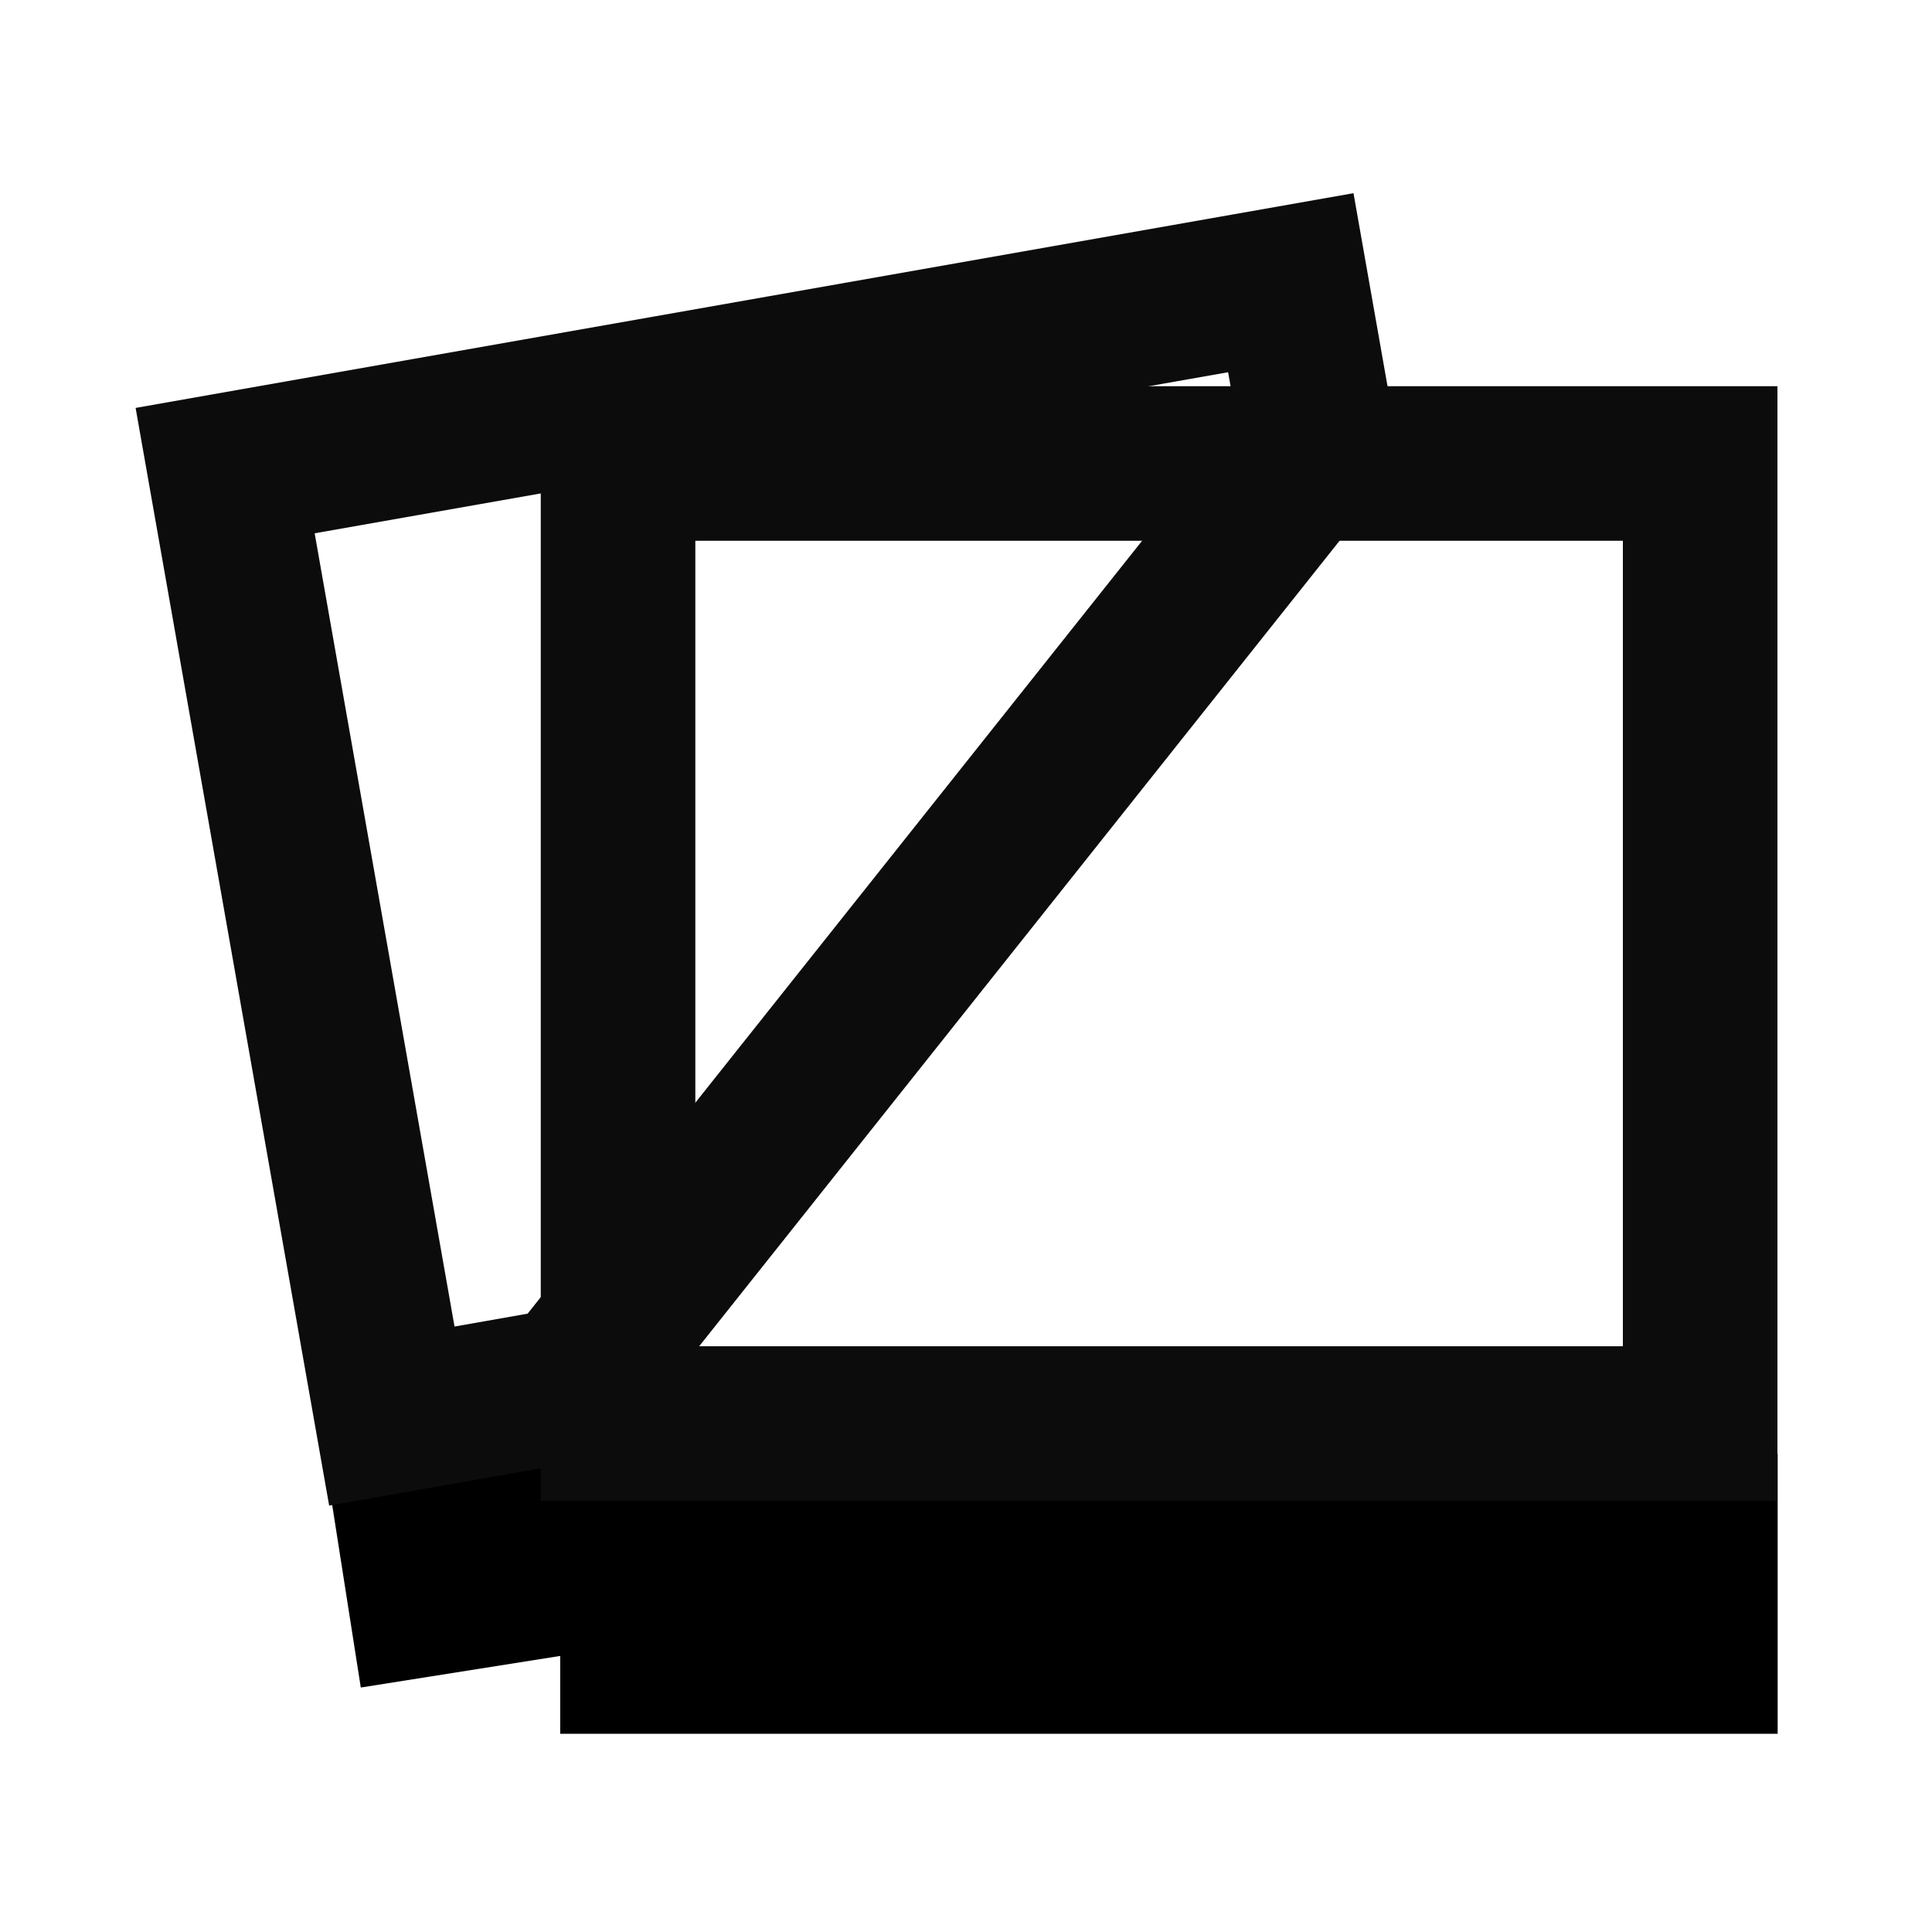
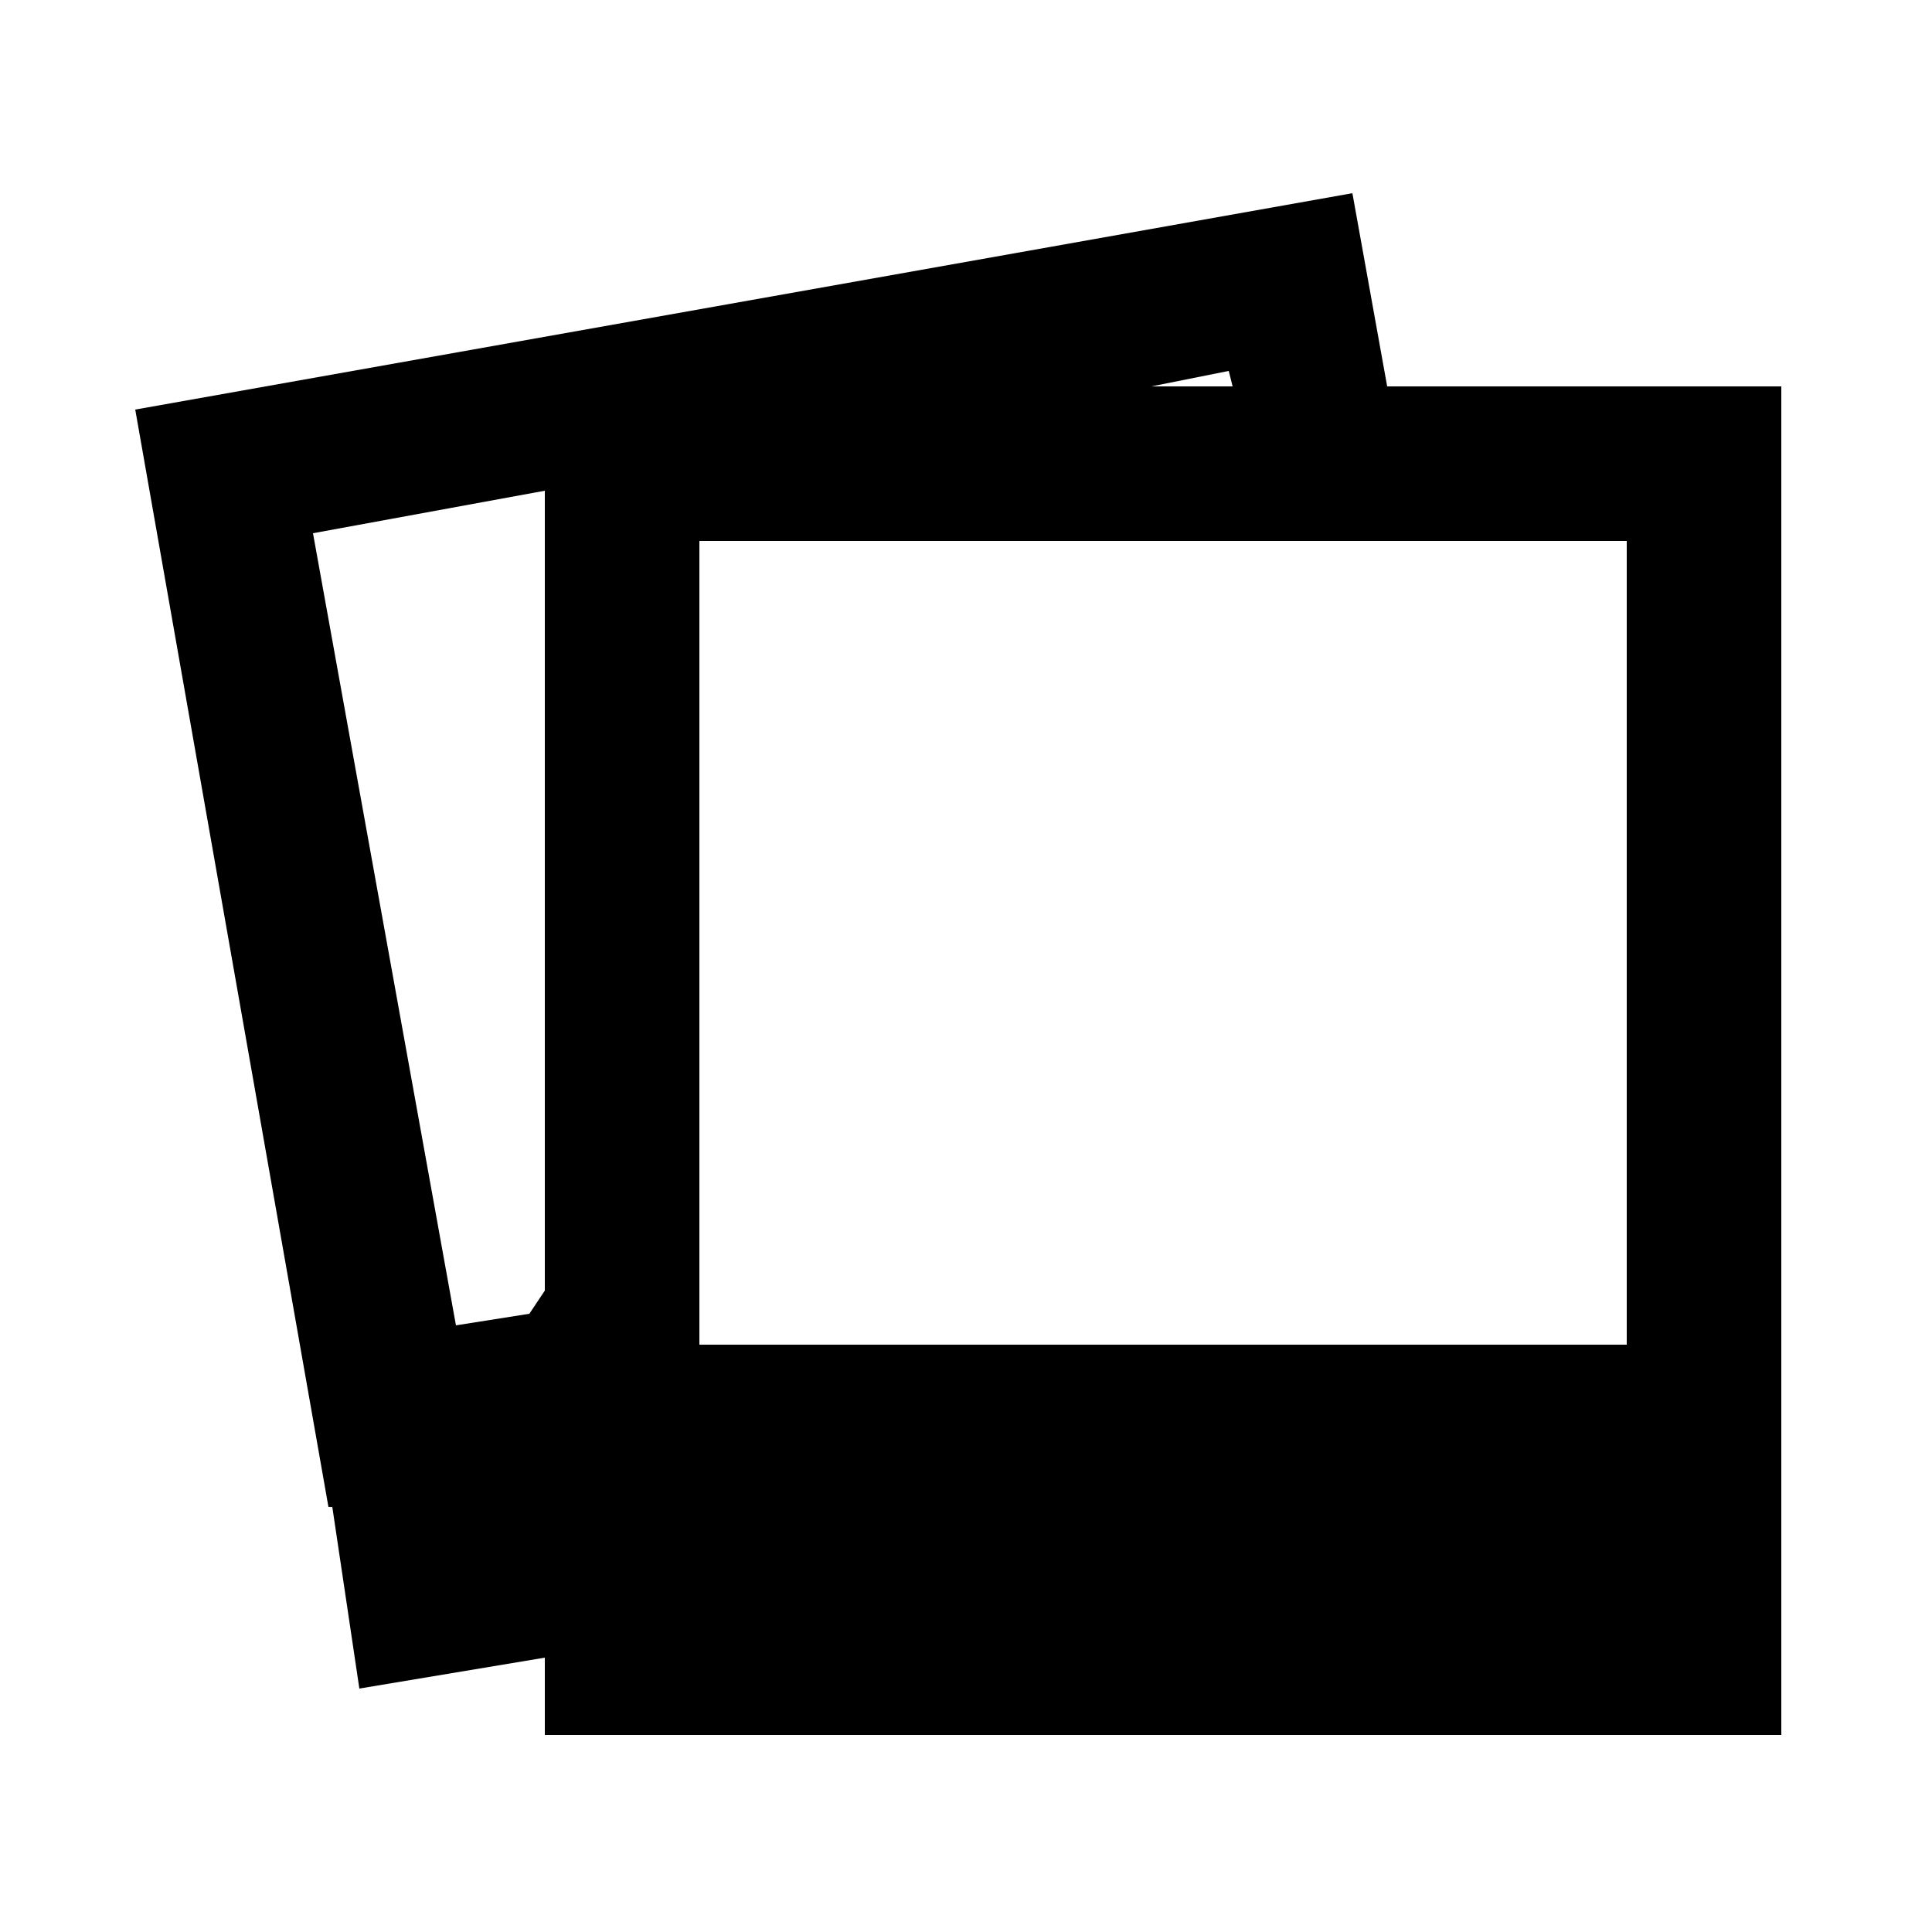
- <svg xmlns="http://www.w3.org/2000/svg" height="50" viewBox="0 0 50 50" width="50">
-   <g fill="none">
-     <g fill="#000" transform="translate(7.995 34.99524)">
-       <path d="m6.503 2.63v7.245h31.508v-7.245z" />
-       <path d="m.739.86-.012 7.201h8.44l.012-7.201z" transform="matrix(.9876883 -.1564345 .1564345 .9876883 -.636831 .82972)" />
-     </g>
-     <g stroke="#0c0c0c" stroke-width="4">
-       <path d="m15.995 36.841h28.005v-24.846h-28.005z" />
-       <path d="m12.45 34.405 23.326-20.647v-4.199h-28.005v24.846z" transform="matrix(.9848077 -.1736482 .1736482 .9848077 -3.486431 4.11497)" />
-     </g>
-   </g>
+ <svg xmlns="http://www.w3.org/2000/svg" version="1.1" id="Calque_1" x="0px" y="0px" viewBox="0 0 50 50" style="enable-background:new 0 0 50 50;" xml:space="preserve">
+   <path d="M35.9,10L35,5L3.5,10.6l5,28.4l0.1,0l0.7,4.7l4.8-0.8v2h32v-6h0V10H35.9z M31.8,9.6l0.1,0.4h-2.1L31.8,9.6z   M11.8,34.3L8.1,13.8l6-1.1v20.7L13.7,34L11.8,34.3z M42.1,34.8h-24V14h24V34.8z" />
</svg>
